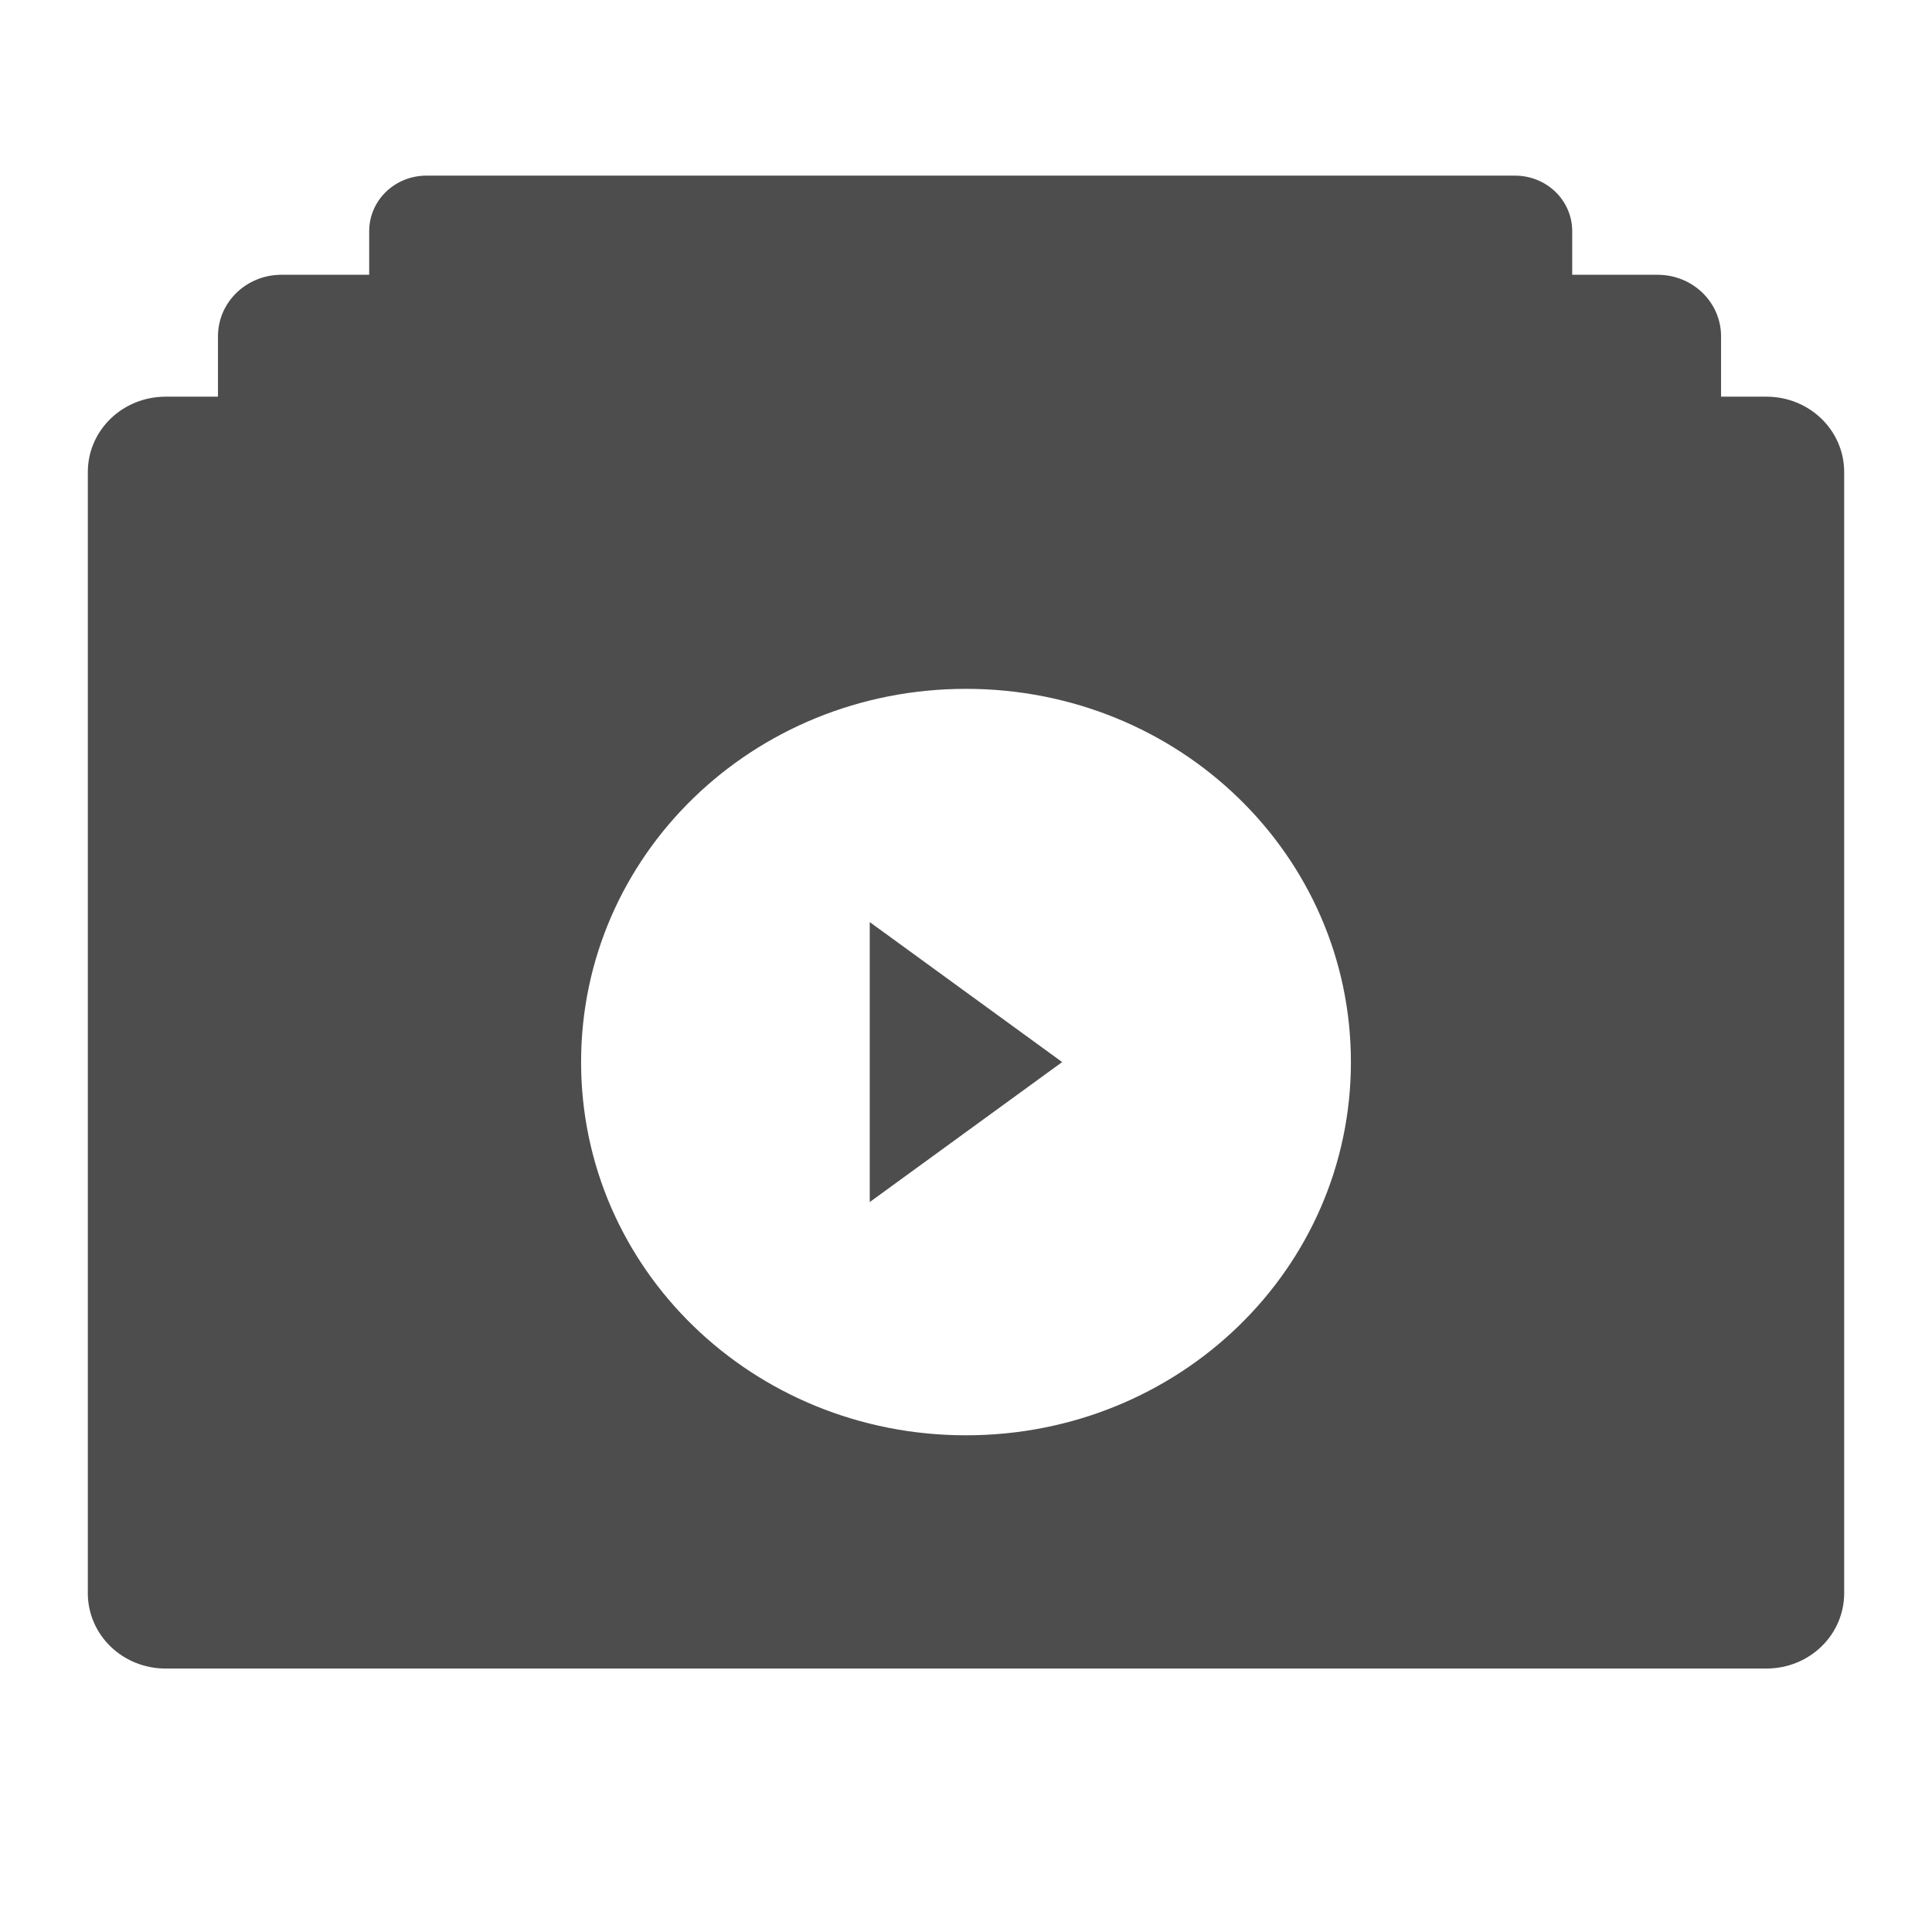
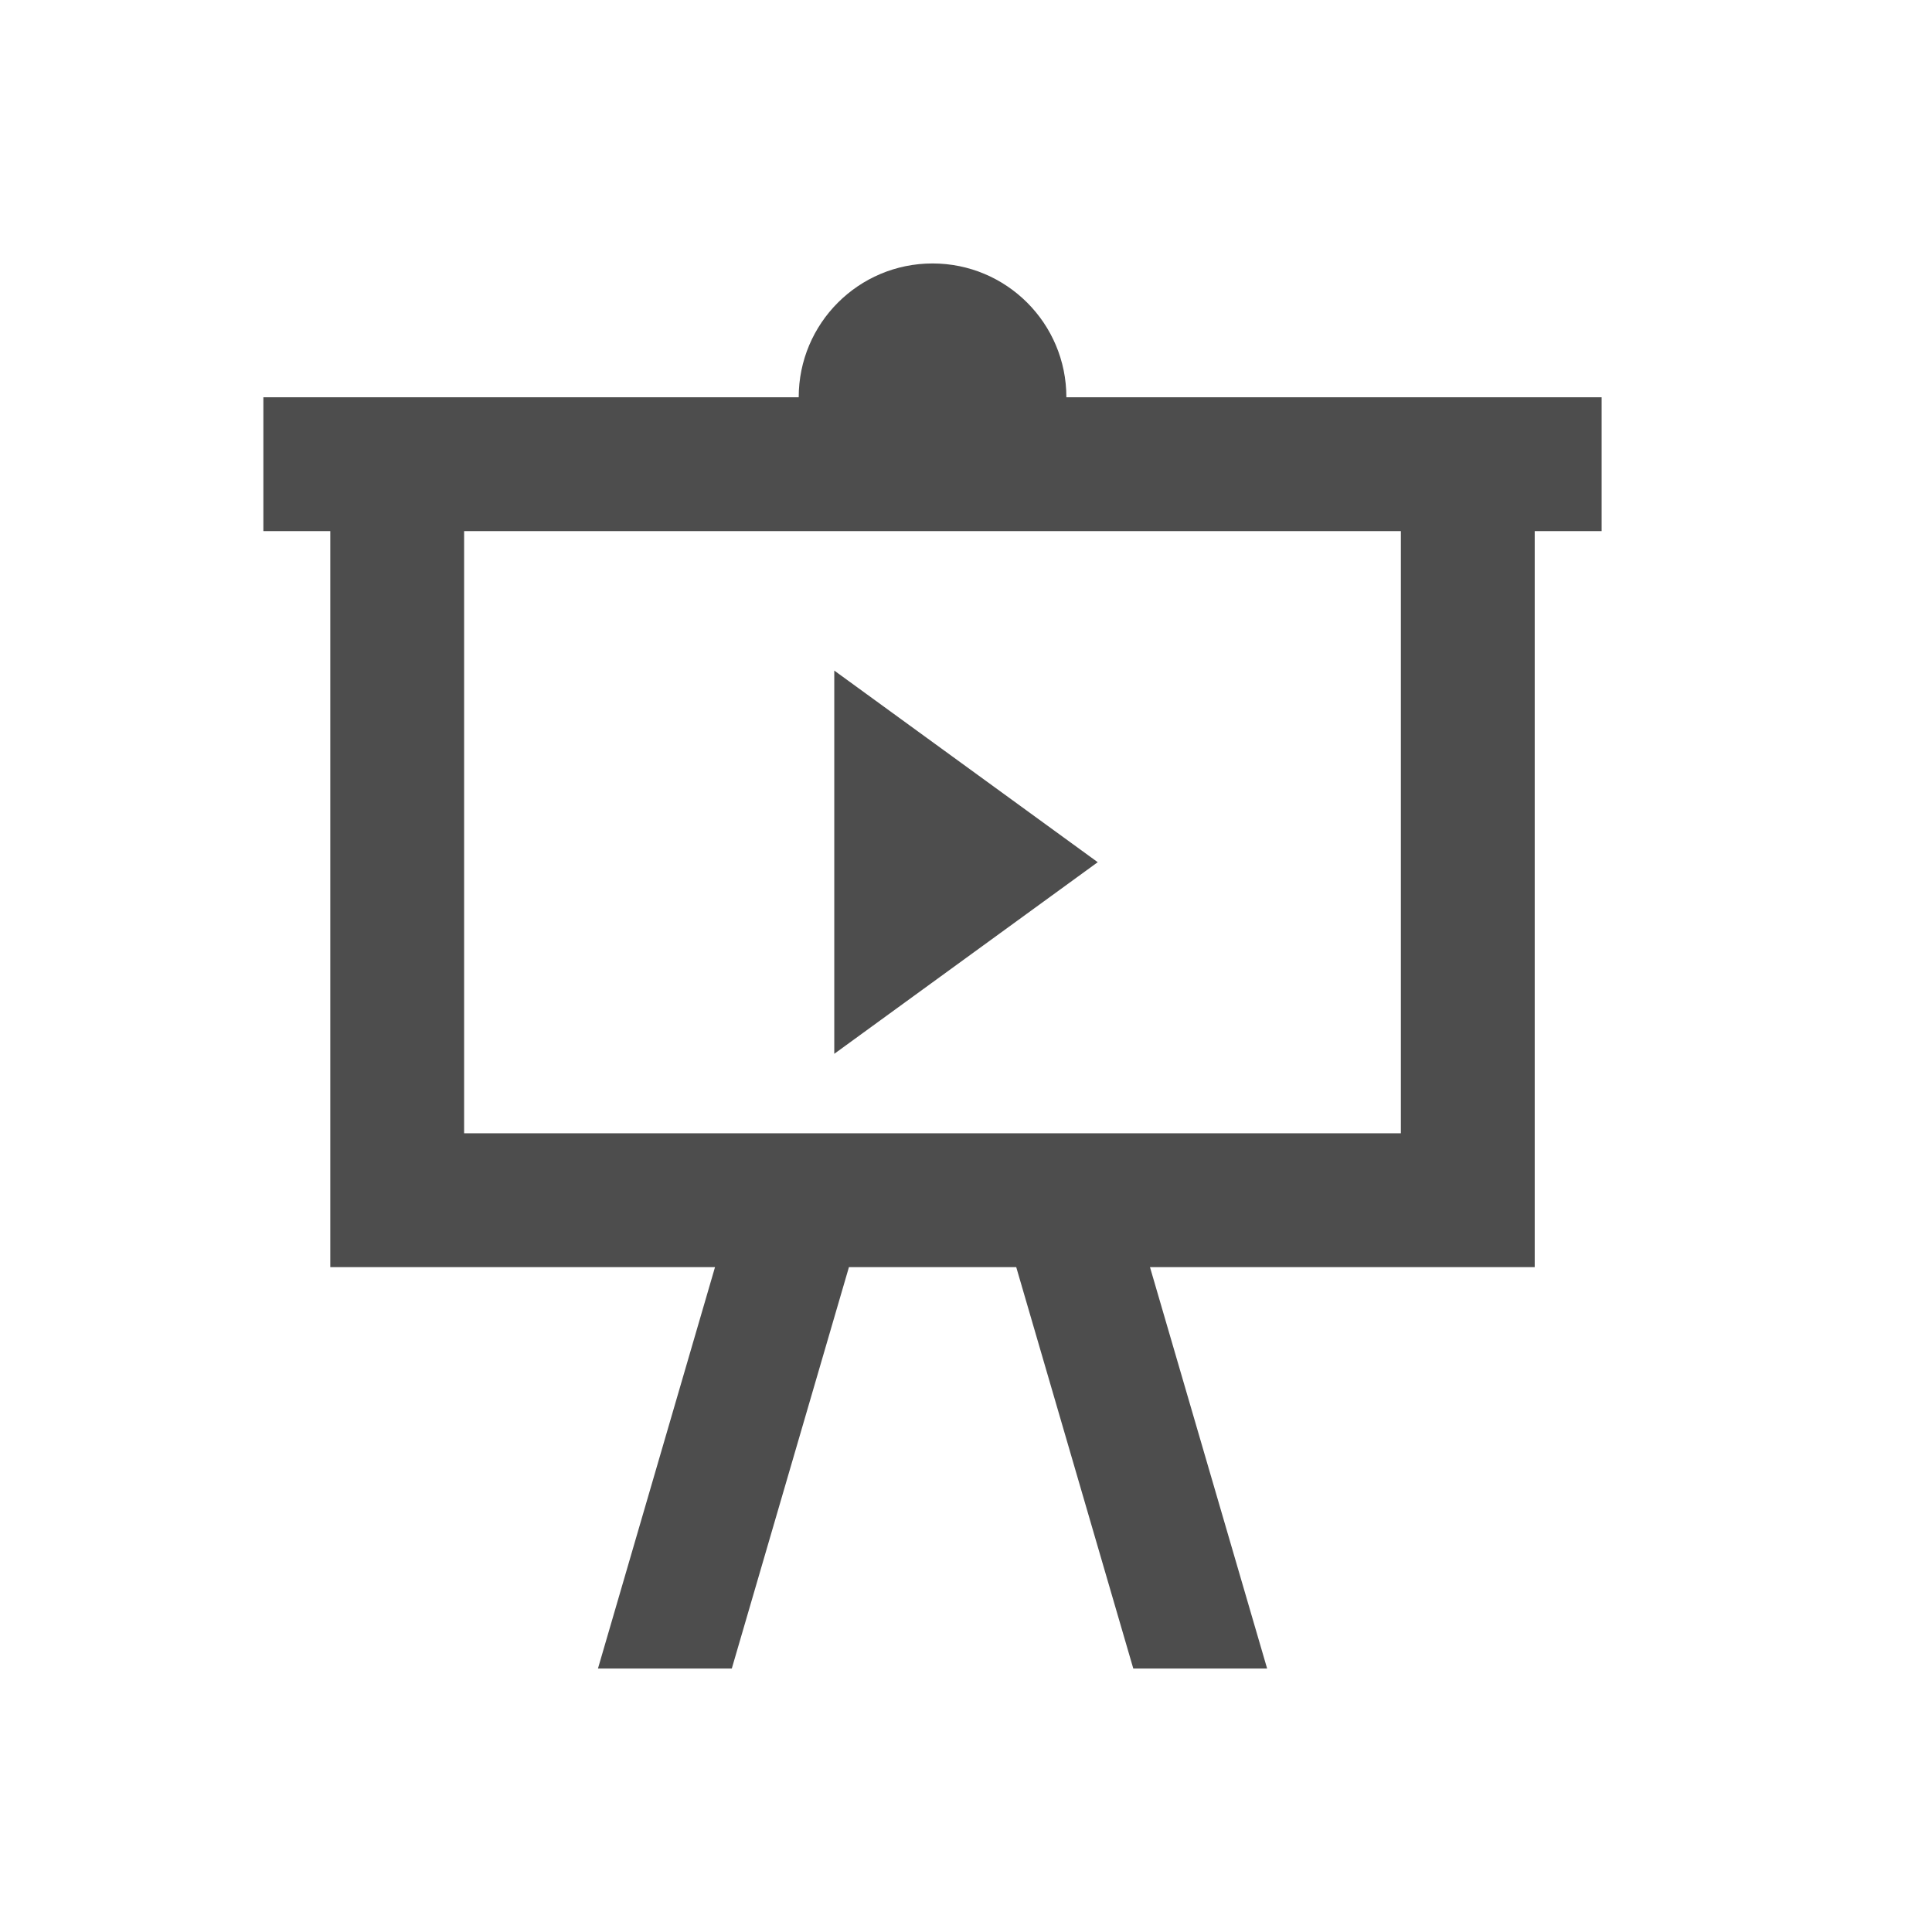
- <svg xmlns="http://www.w3.org/2000/svg" viewBox="0 0 22 22">
+ <svg xmlns="http://www.w3.org/2000/svg" viewBox="0 0 22 22" id="svg2" version="1.1">
  <defs id="defs3051">
    <style type="text/css" id="current-color-scheme">
      .ColorScheme-Text {
        color:#4d4d4d
      }
      </style>
  </defs>
-   <path style="fill:currentColor;fill-opacity:1;stroke:none" class="ColorScheme-Text" d="M 4.856,2 C 4.495,2 4.204,2.282 4.204,2.633 l 0,0.496 -0.999,0 c -0.401,0 -0.723,0.313 -0.723,0.701 l 0,0.687 -0.595,0 C 1.395,4.517 1,4.9 1,5.376 L 1,18.141 C 1,18.617 1.395,19 1.886,19 l 18.228,0 C 20.605,19 21,18.617 21,18.141 L 21,5.376 C 21,4.9 20.605,4.517 20.114,4.517 l -0.516,0 0,-0.687 c 0,-0.388 -0.323,-0.701 -0.723,-0.701 l -0.972,0 0,-0.496 C 17.903,2.282 17.612,2 17.251,2 L 4.856,2 Z M 11,7.844 c 2.428,0 4.383,1.896 4.383,4.25 0,2.354 -1.955,4.25 -4.383,4.25 -2.428,0 -4.383,-1.895 -4.383,-4.25 0,-2.355 1.955,-4.25 4.383,-4.25 z m -1.096,2.656 0,3.188 2.191,-1.594 -2.191,-1.594 z" />
+   <path style="color:#4d4d4d;fill:currentColor;fill-opacity:1;stroke:none" class="ColorScheme-Text" d="M 9.5,7.636 9.5,12 l 3,-2.182 z" id="path6" />
+   <path id="path3199" d="m 3,4.524 6.095,0 C 9.095,3.682 9.777,3 10.619,3 c 0.842,0 1.524,0.682 1.524,1.524 l 6.095,0 0,1.524 -0.762,0 0,8.381 -4.381,0 L 14.429,19 l -1.524,0 -1.333,-4.571 -1.905,0 L 8.333,19 l -1.524,0 1.333,-4.571 -4.381,0 0,-8.381 -0.762,0 0,-1.524 m 2.286,1.524 0,6.857 10.667,0 0,-6.857 -10.667,0" style="fill:#4d4d4d;fill-opacity:1" />
</svg>
